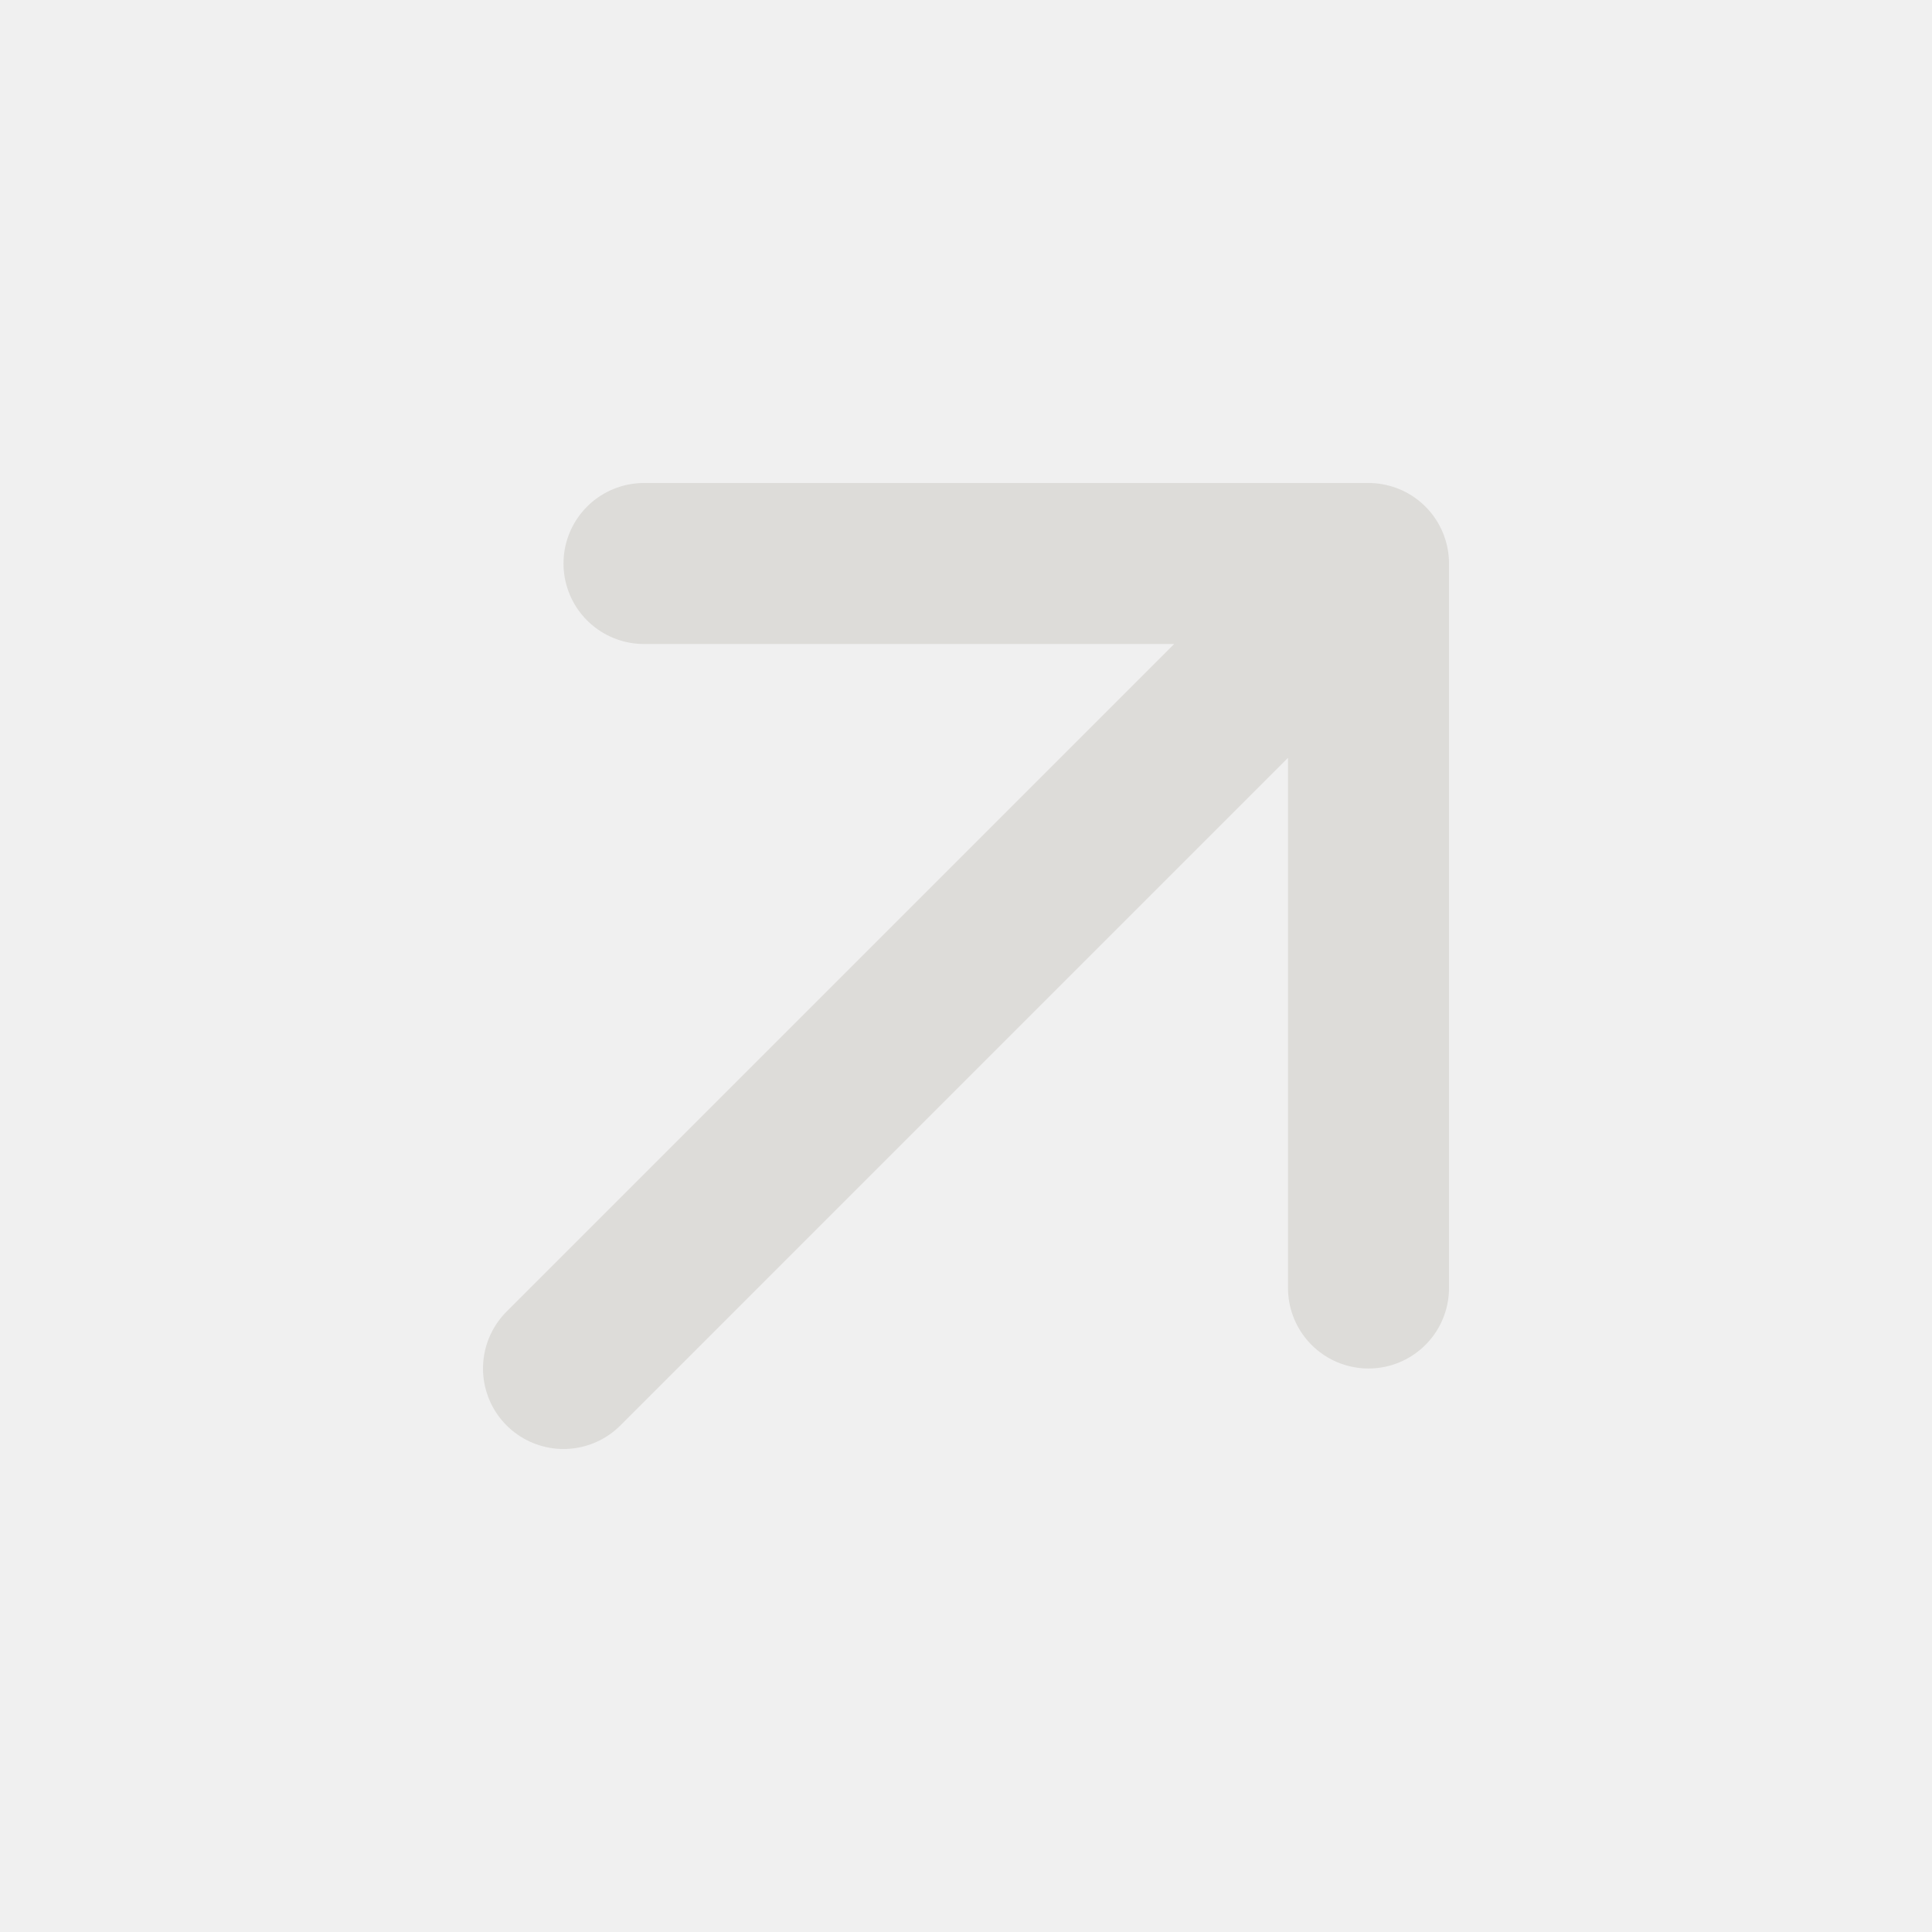
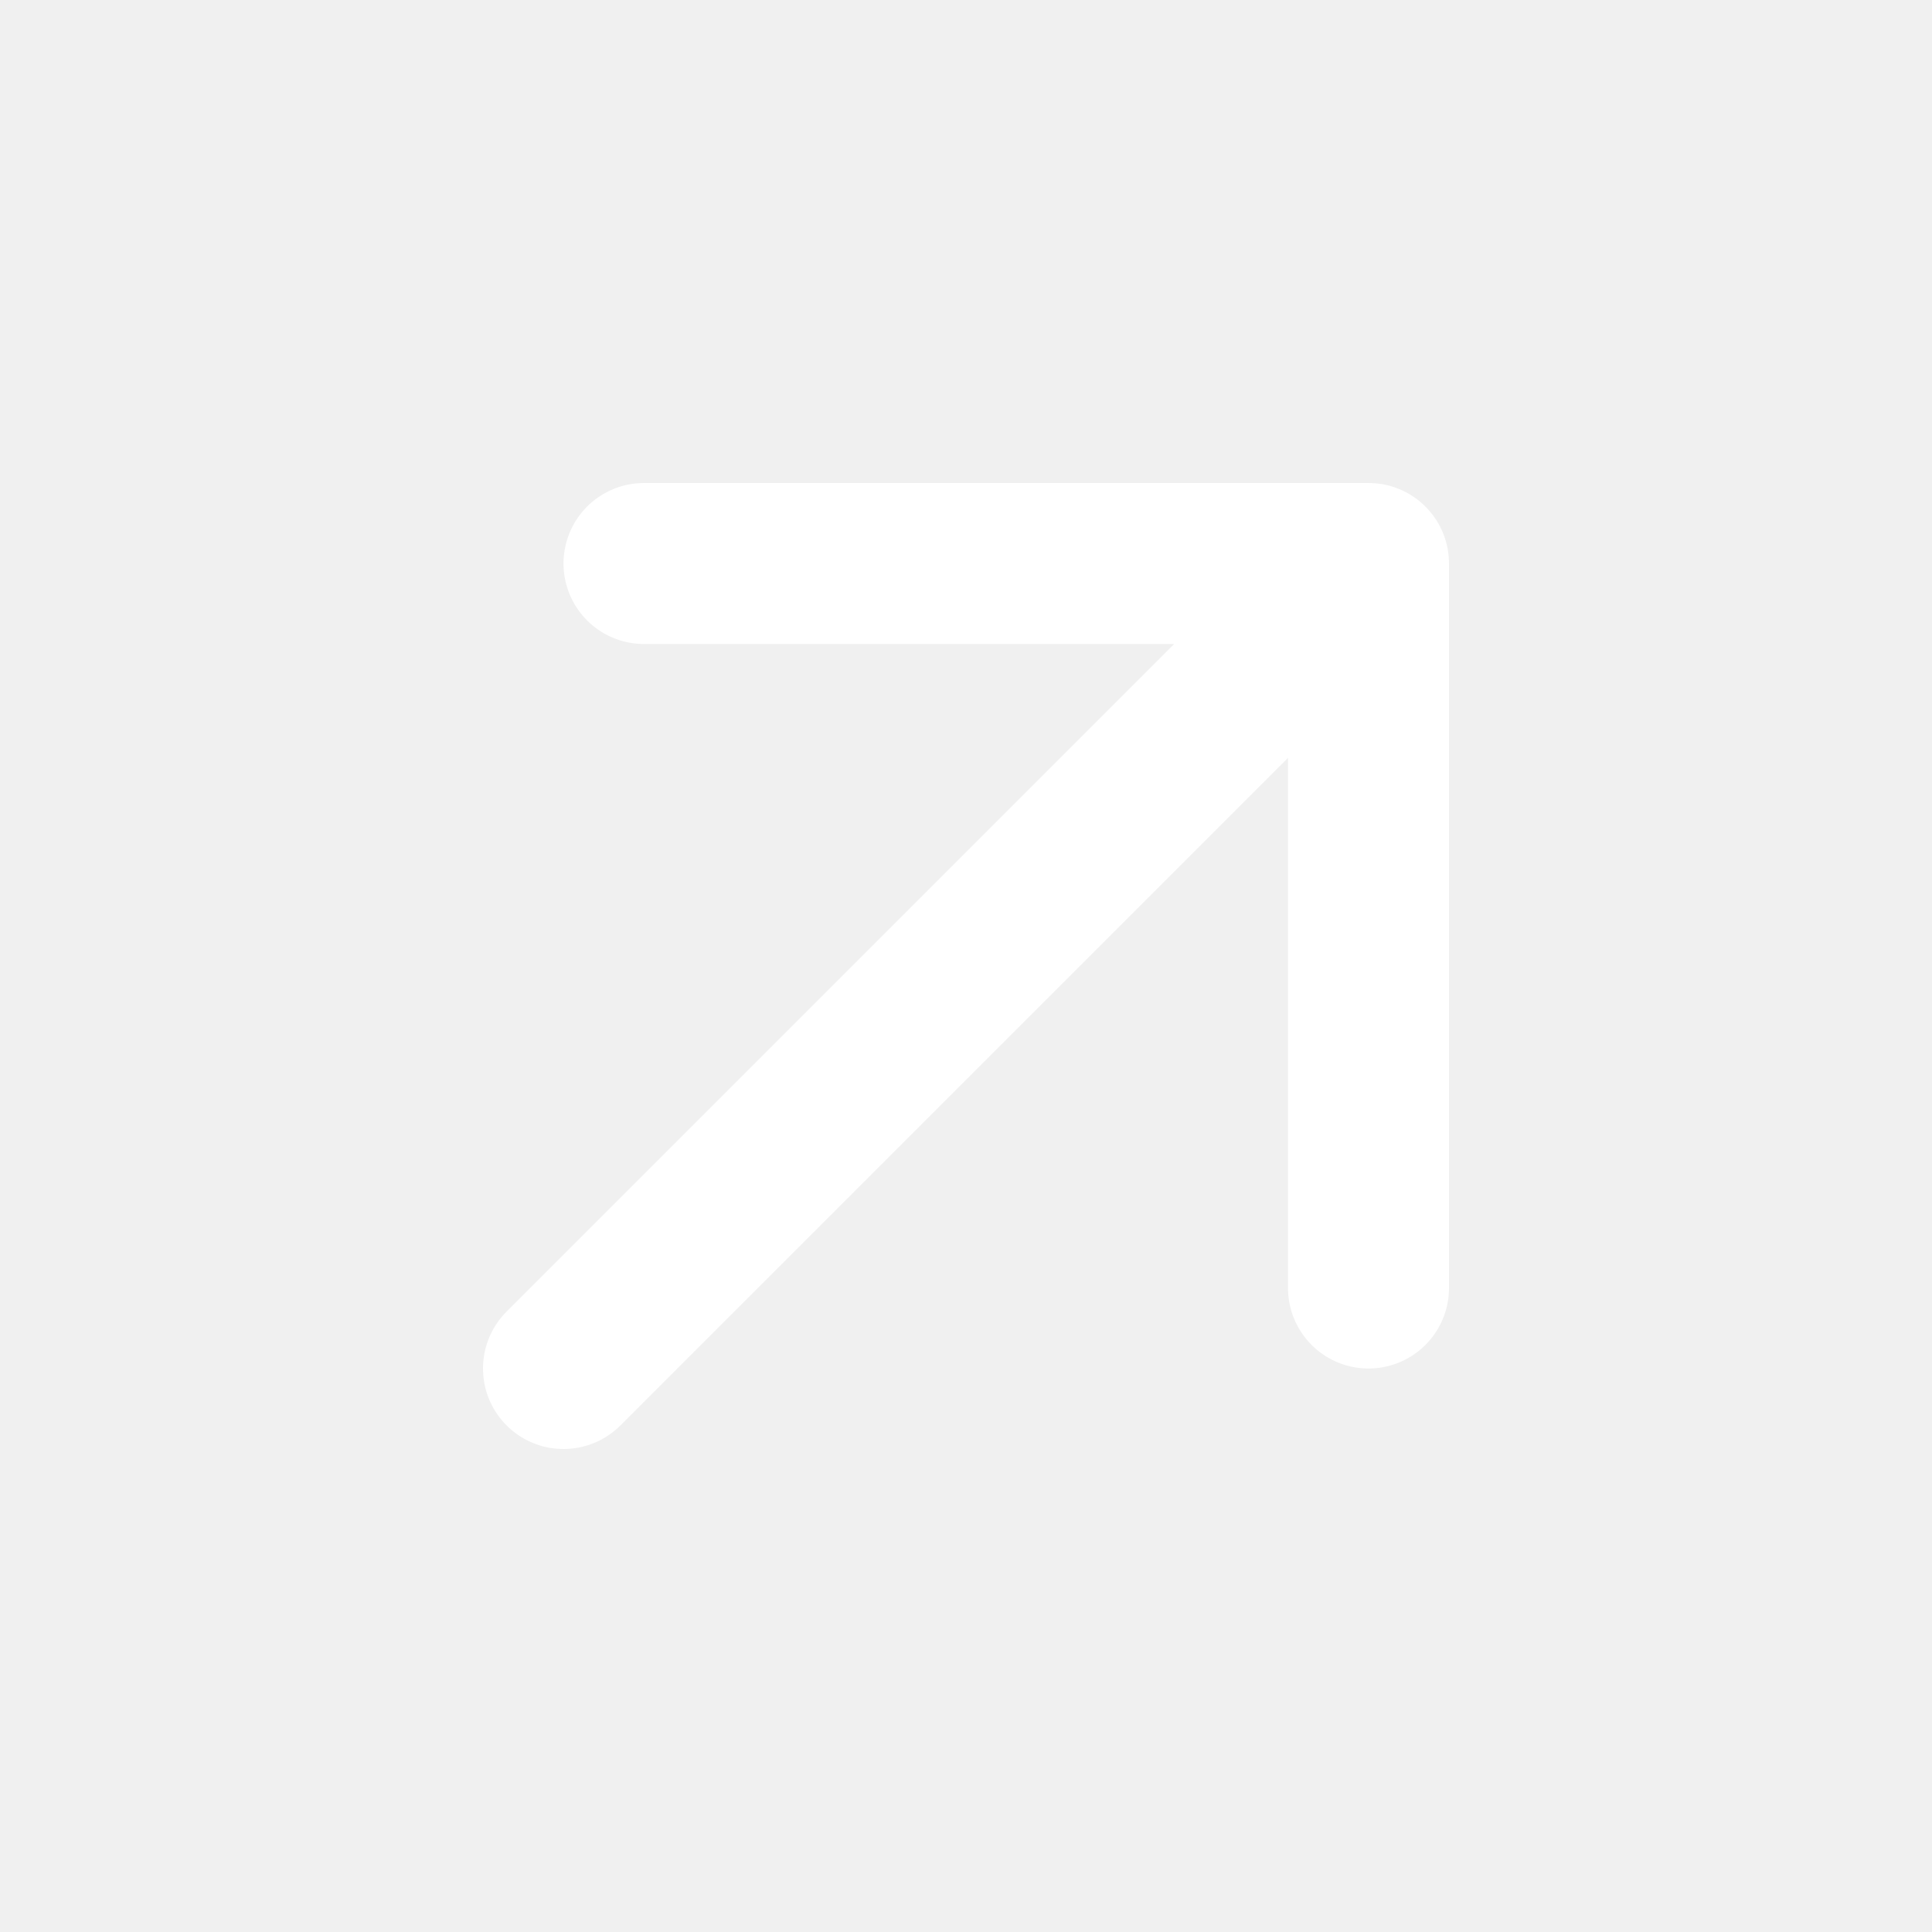
<svg xmlns="http://www.w3.org/2000/svg" width="800px" height="800px" viewBox="0 0 24 24" fill="none">
-   <path d="M7 17L17 7M17 7H8M17 7V16" stroke="#dddcd9" stroke-width="2" stroke-linecap="round" stroke-linejoin="round" />
+   <path d="M7 17L17 7M17 7H8M17 7V16" stroke="#ffffff" stroke-width="2" stroke-linecap="round" stroke-linejoin="round" />
</svg>
